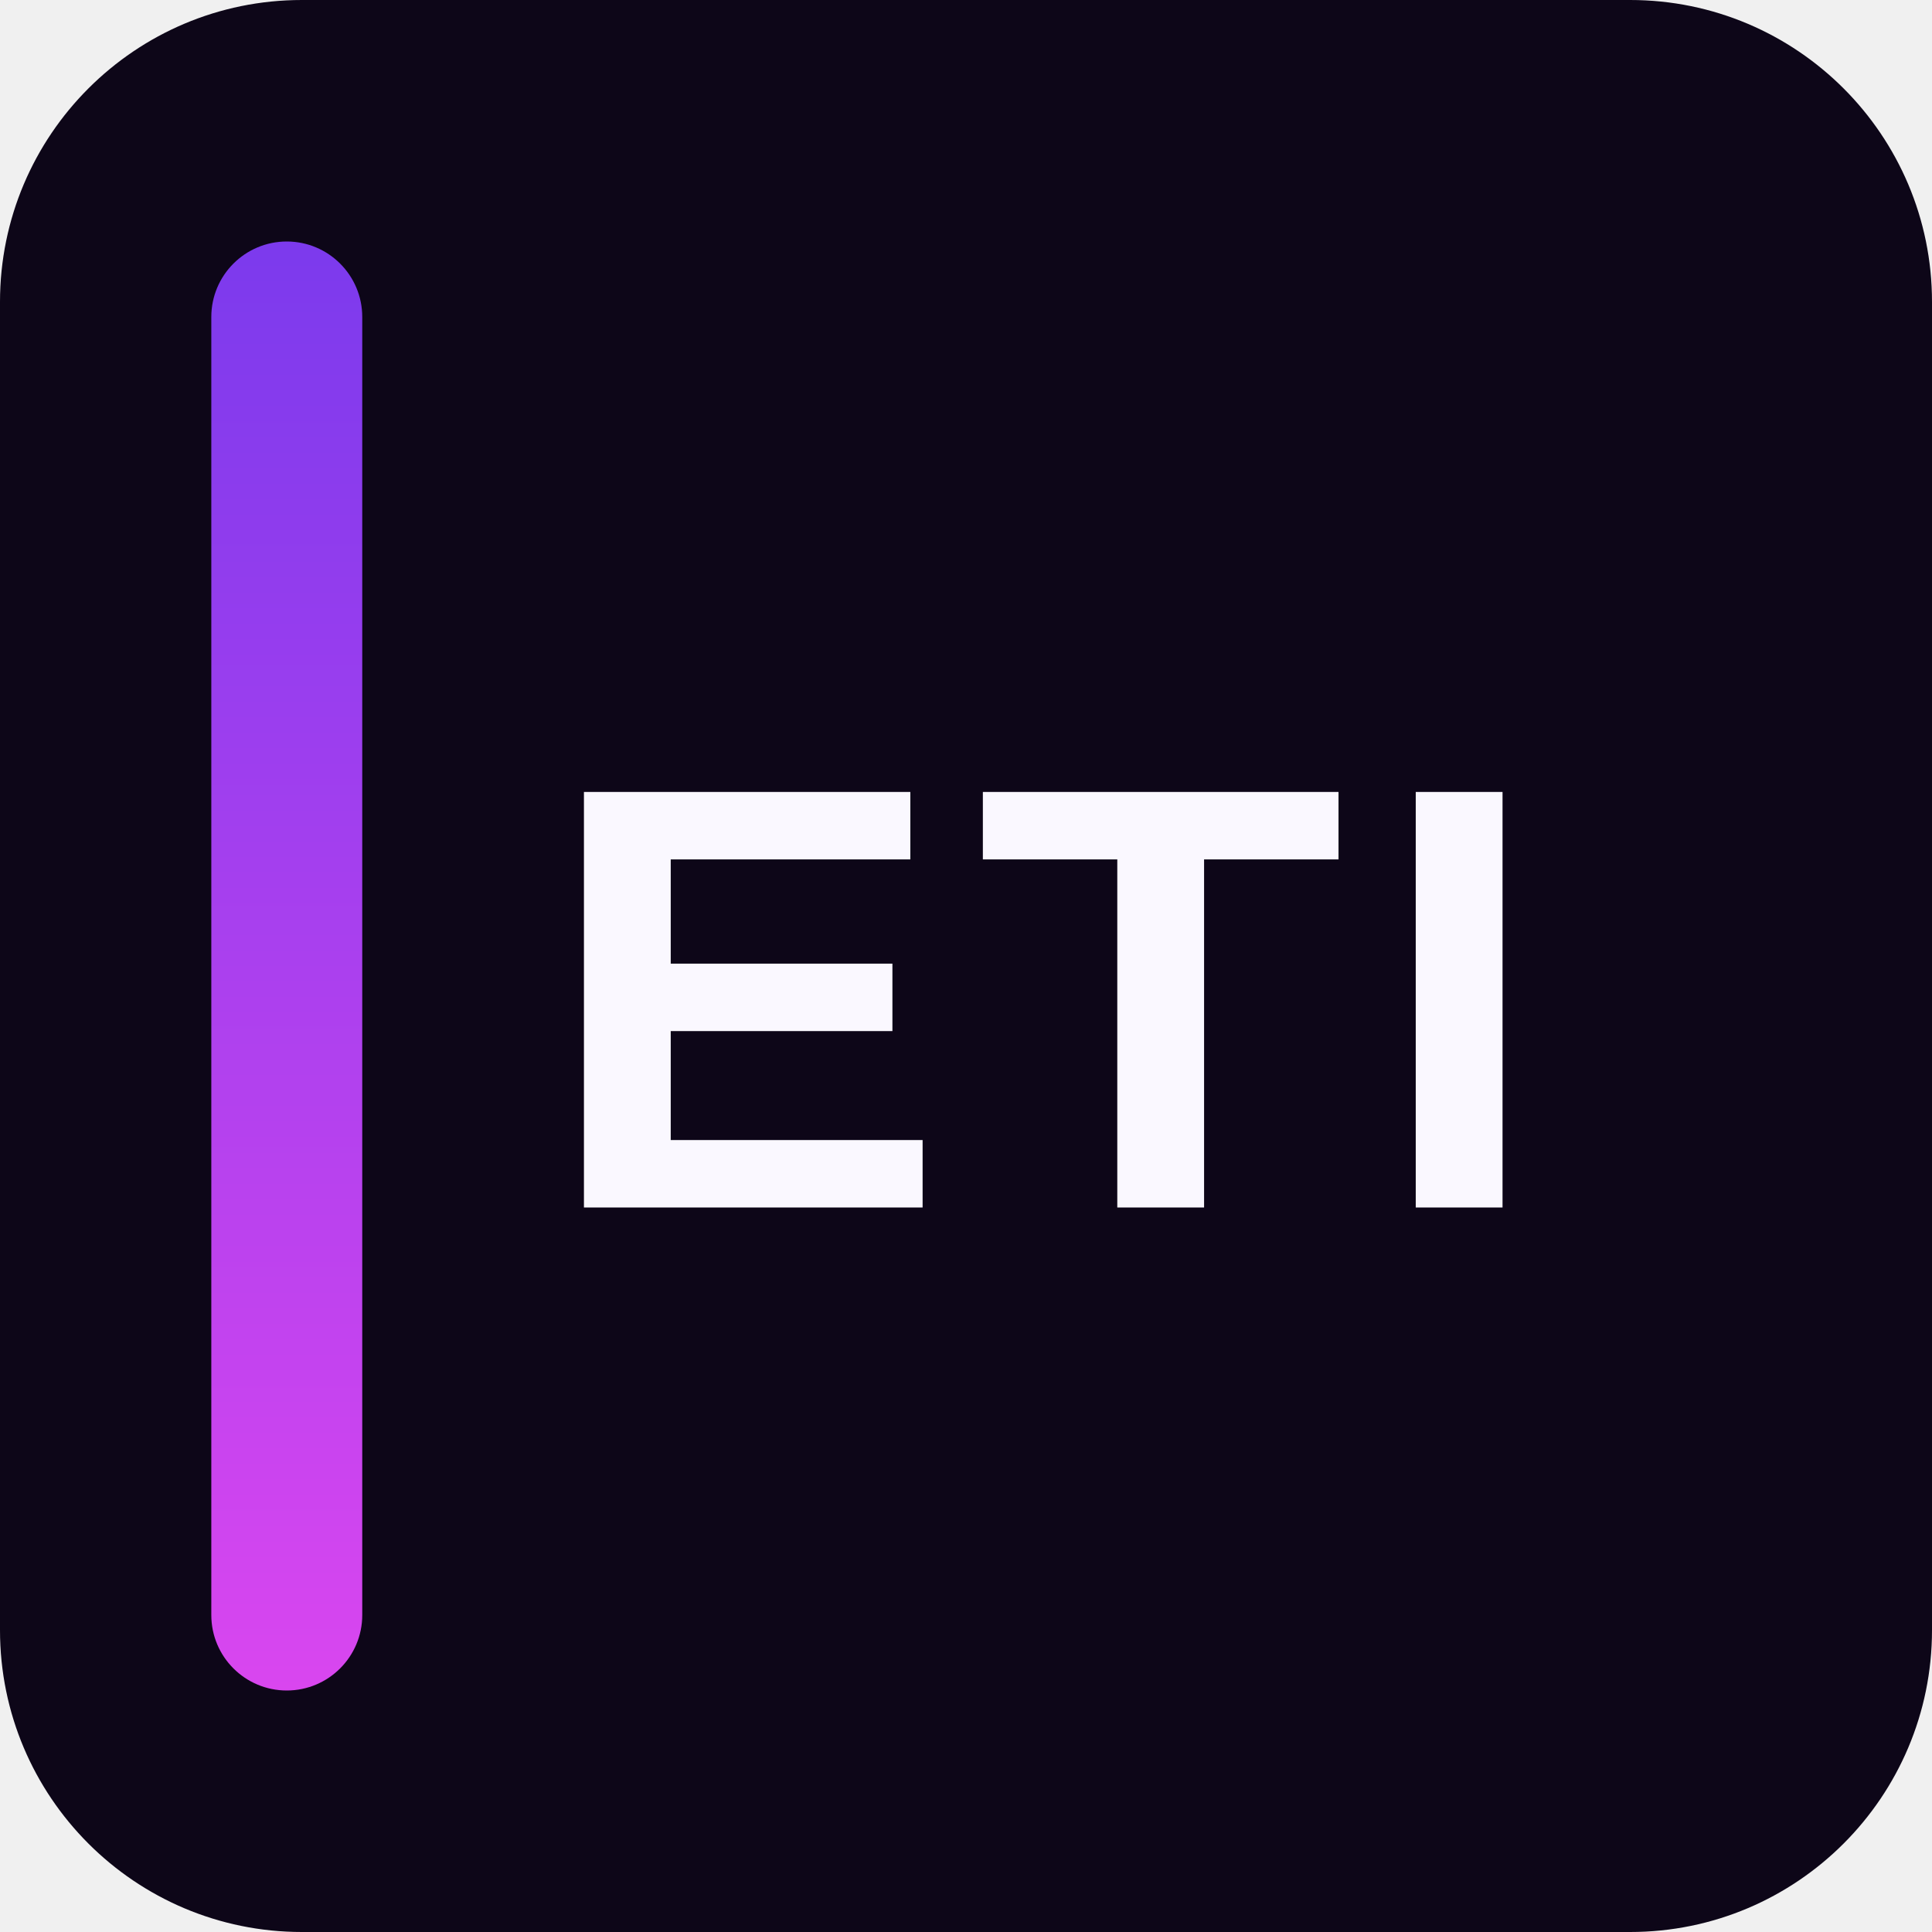
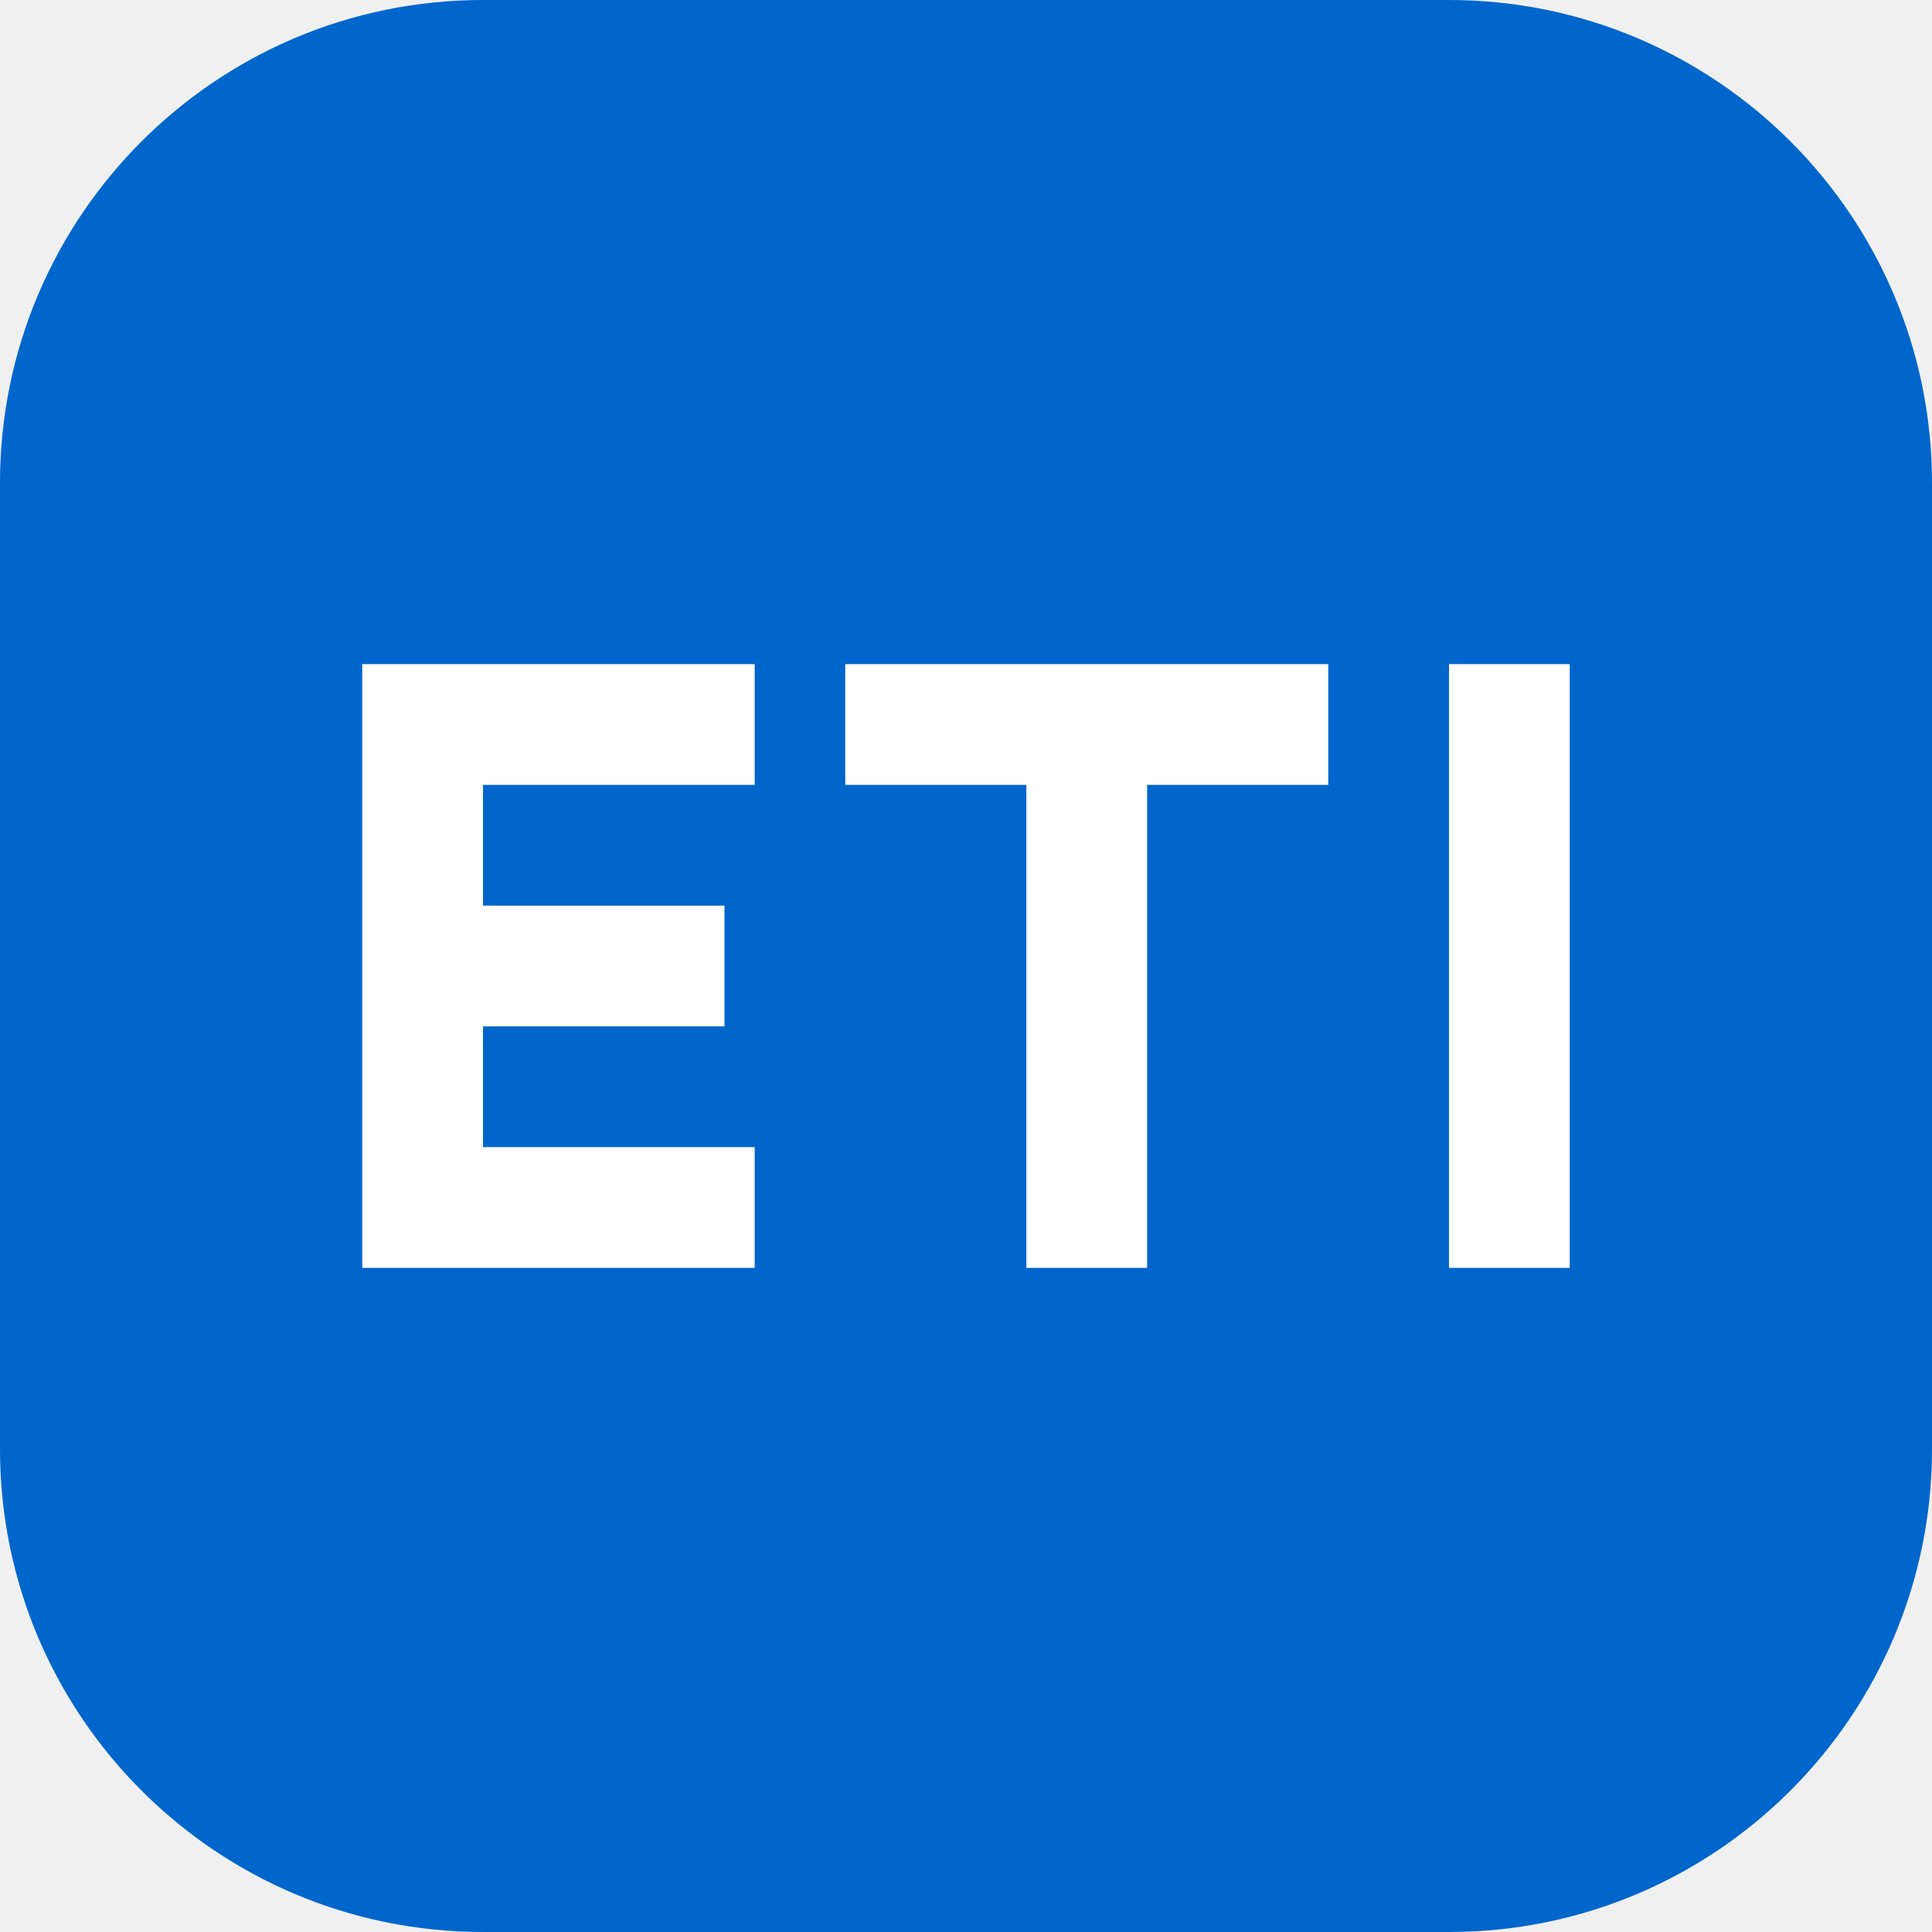
<svg xmlns="http://www.w3.org/2000/svg" viewBox="0 0 64 64" role="img" aria-labelledby="title desc">
-   <defs>
-     <linearGradient id="signal" x1="0" y1="0" x2="0" y2="1">
-       <stop offset="0" stop-color="#7c3aed" />
-       <stop offset="1" stop-color="#d946ef" />
-     </linearGradient>
-   </defs>
-   <rect width="64" height="64" rx="10" fill="#0d0618" />
-   <rect x="7" y="8" width="5" height="48" rx="2.5" fill="url(#signal)" />
-   <text x="18" y="40" fill="#faf8ff" font-family="Arial, sans-serif" font-size="20" font-weight="800" letter-spacing="1">ETI</text>
+   <rect width="64" height="64" rx="16" fill="#0066cc" />
+   <path d="M12 22H25V26H16V30H24V34H16V38H25V42H12ZM28 22H44V26H38V42H34V26H28ZM48 22H52V42H48Z" fill="#ffffff" />
</svg>
